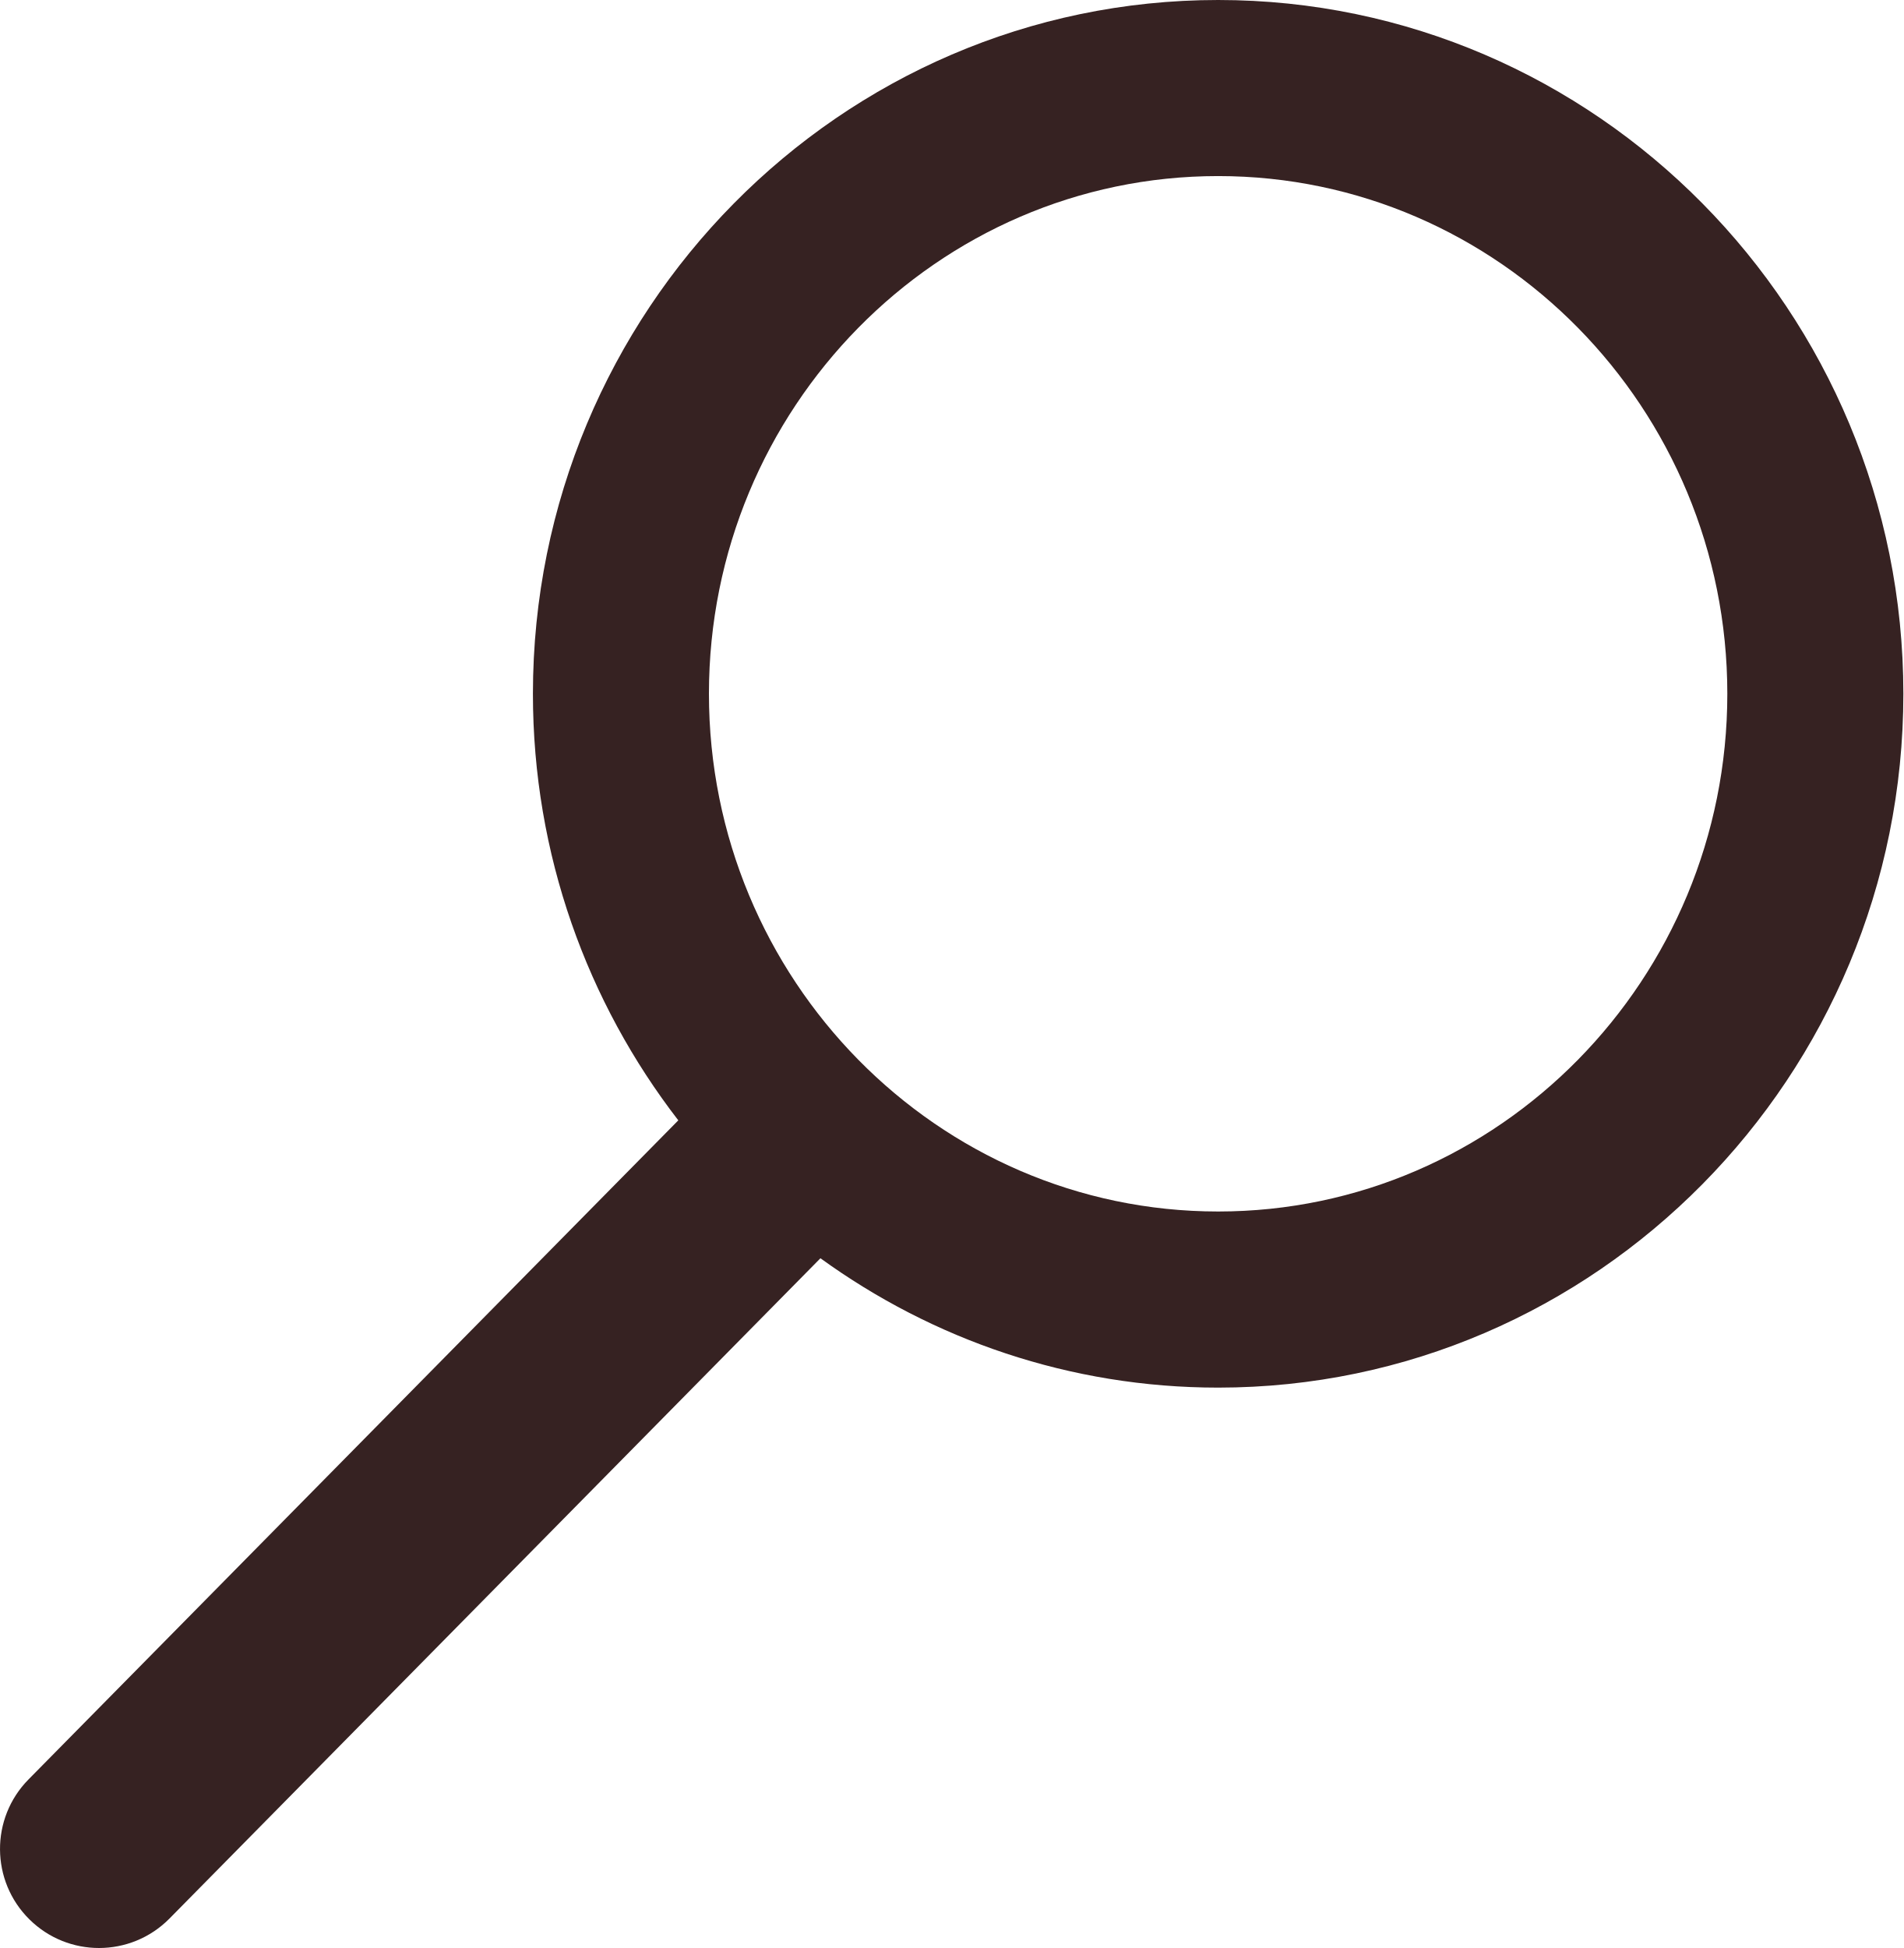
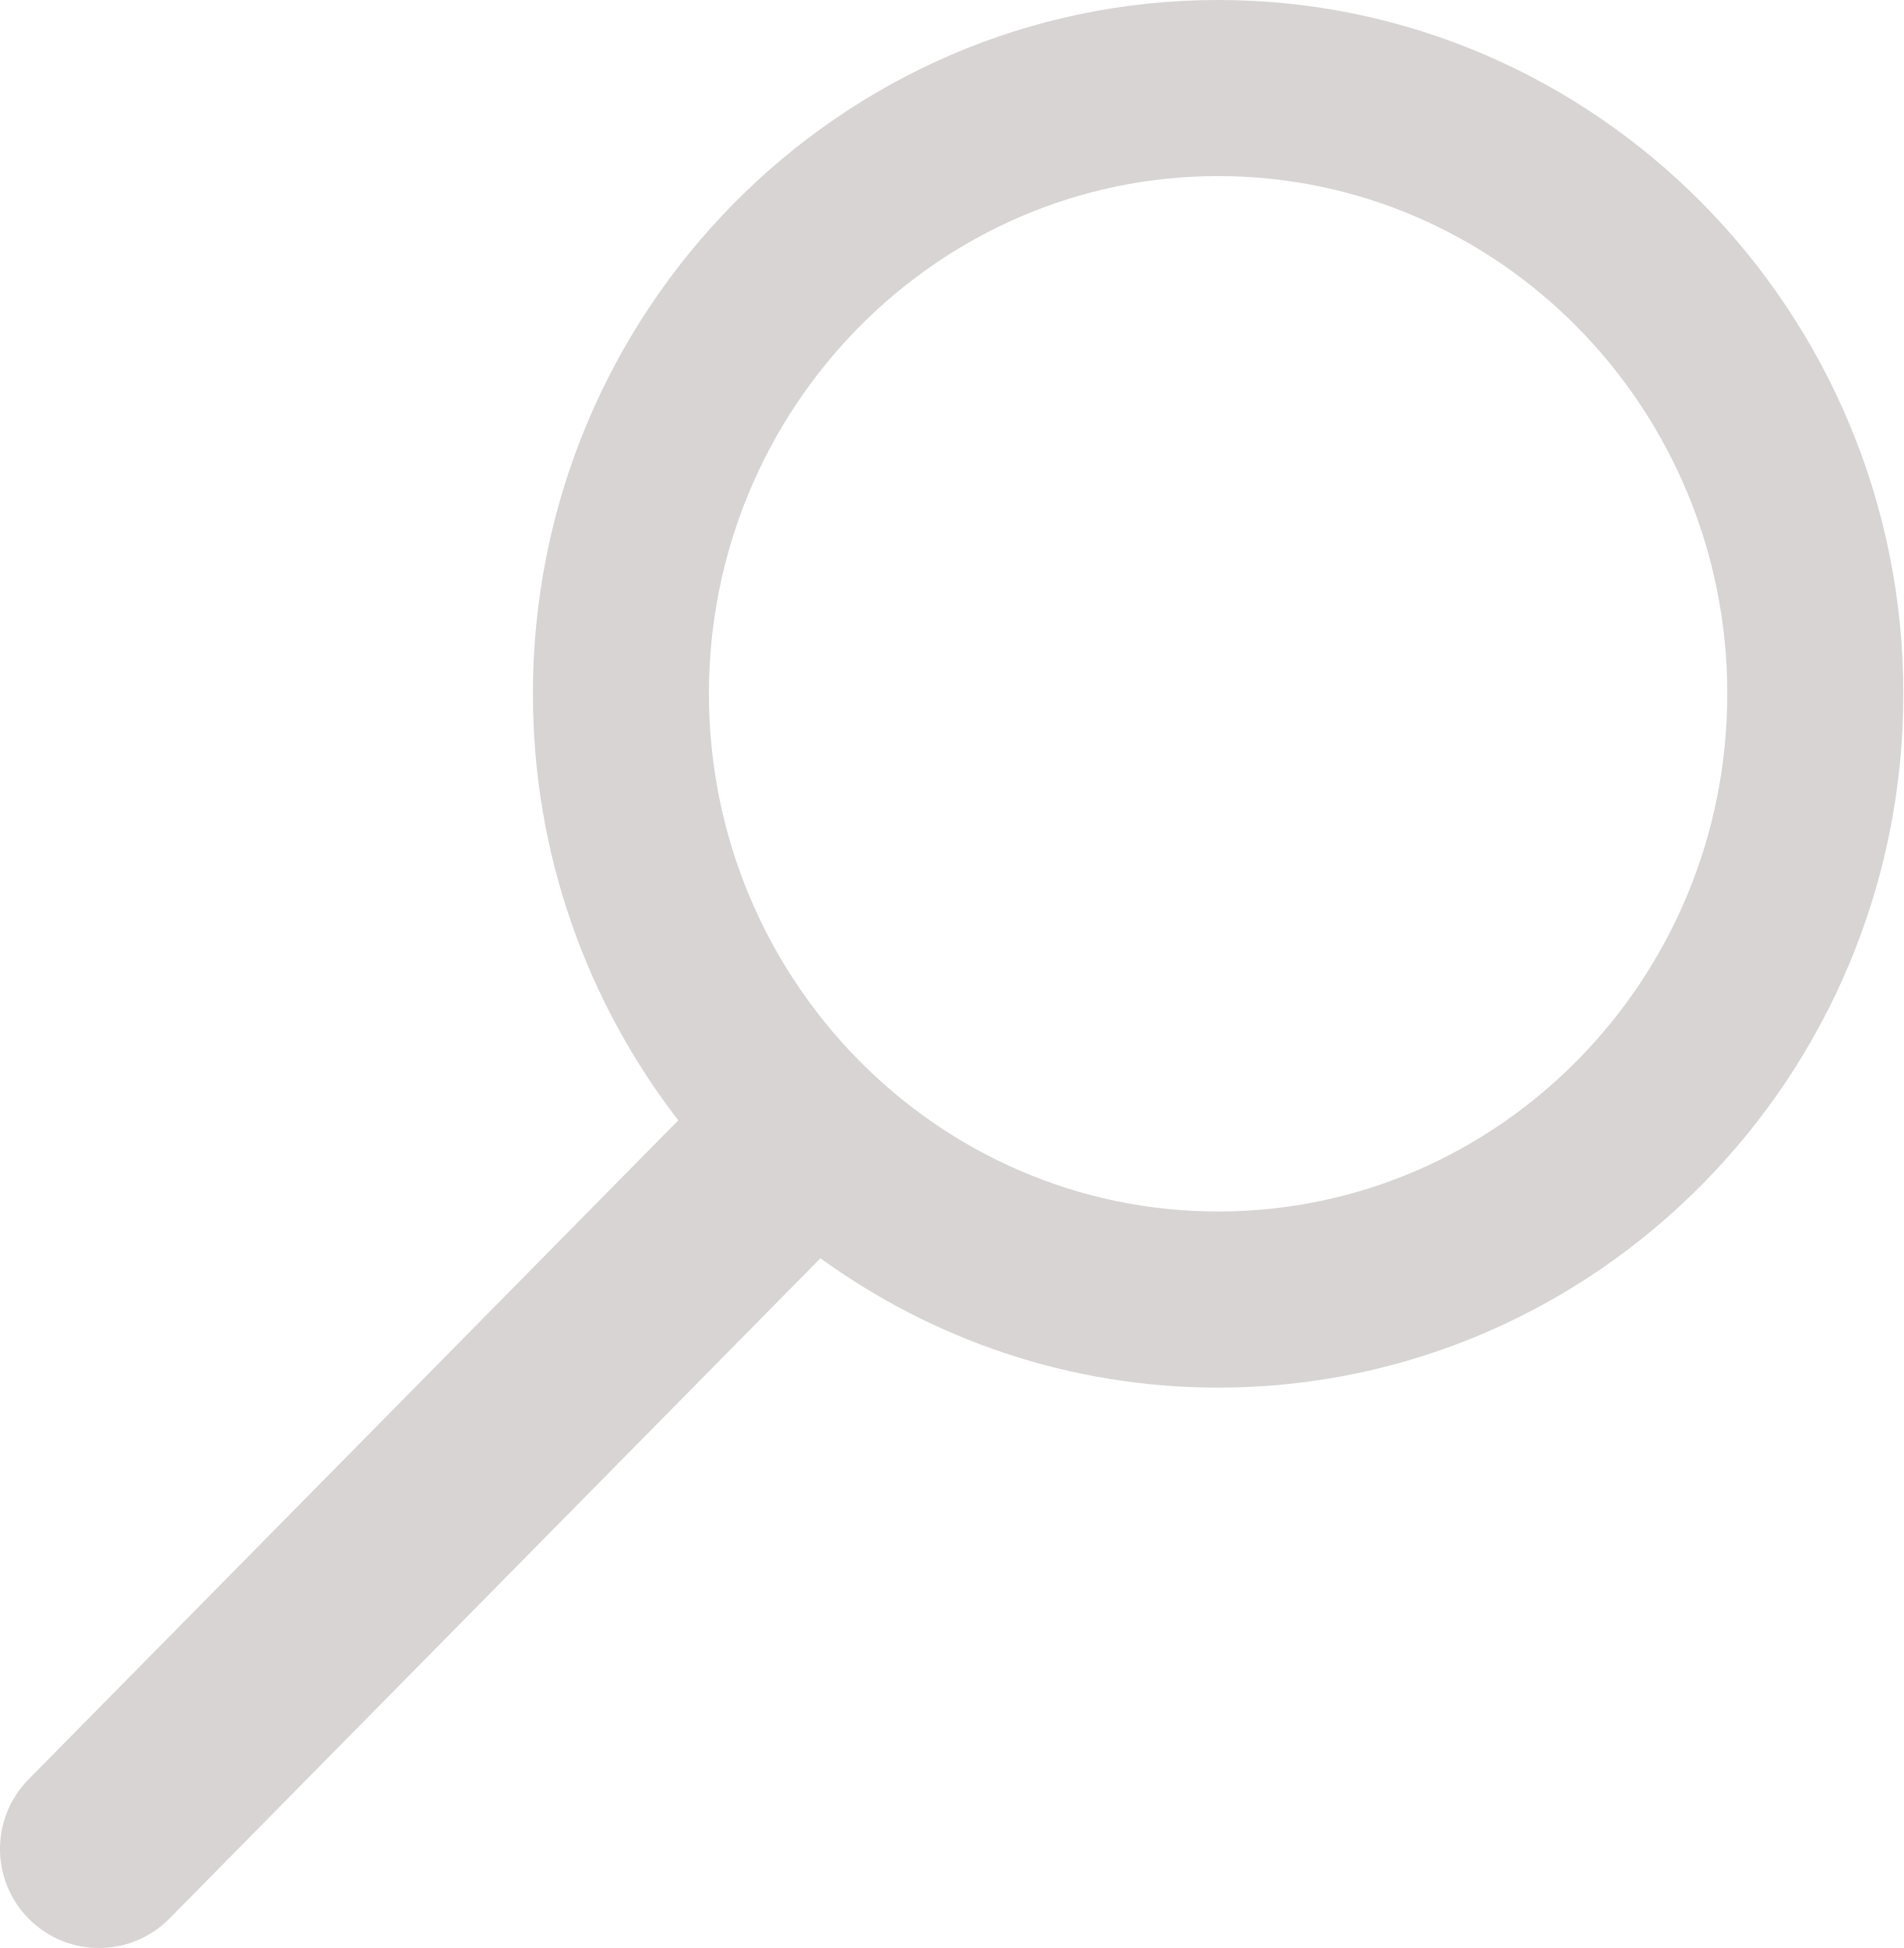
- <svg xmlns="http://www.w3.org/2000/svg" version="1.1" id="Layer_1" x="0px" y="0px" width="86px" height="88px" viewBox="0 0 86 88" enable-background="new 0 0 86 88" xml:space="preserve">
-   <path id="XMLID_1102_" fill="#362222" d="M55.04,0C37.968,0,24.079,14.06,24.079,31.342c0,7.262,2.459,13.948,6.569,19.269  L1.289,80.384c-1.735,1.759-1.715,4.593,0.044,6.327C2.204,87.571,3.339,88,4.474,88c1.155,0,2.31-0.445,3.186-1.333L37.07,56.841  c5.071,3.673,11.273,5.844,17.97,5.844C72.111,62.685,86,48.624,86,31.342S72.111,0,55.04,0z M55.04,54.729  c-12.687,0-23.008-10.492-23.008-23.388c0-12.896,10.321-23.387,23.008-23.387c12.686,0,23.006,10.491,23.006,23.387  C78.046,44.238,67.726,54.729,55.04,54.729z" />
+ <svg xmlns="http://www.w3.org/2000/svg" version="1.1" x="0px" y="0px" width="85.999px" height="88px" viewBox="0 0 85.999 88" style="enable-background:new 0 0 85.999 88;" xml:space="preserve">
+   <g id="Search">
+     <g>
+       <path id="XMLID_1102_" style="fill:#D7D4D3;" d="M55.039,0C37.966,0,24.078,14.06,24.078,31.342c0,7.262,2.459,13.948,6.569,19.27    L1.288,80.384c-1.734,1.759-1.715,4.593,0.044,6.327C2.203,87.571,3.337,88,4.473,88c1.154,0,2.31-0.445,3.186-1.333l29.41-29.826    c5.071,3.673,11.273,5.844,17.97,5.844c17.071,0,30.96-14.061,30.96-31.343S72.11,0,55.039,0z M55.039,54.729    c-12.687,0-23.008-10.491-23.008-23.388c0-12.896,10.321-23.387,23.008-23.387c12.687,0,23.006,10.491,23.006,23.387    C78.045,44.238,67.726,54.729,55.039,54.729z" />
+     </g>
+   </g>
+   <g id="Layer_1">
+ </g>
</svg>
